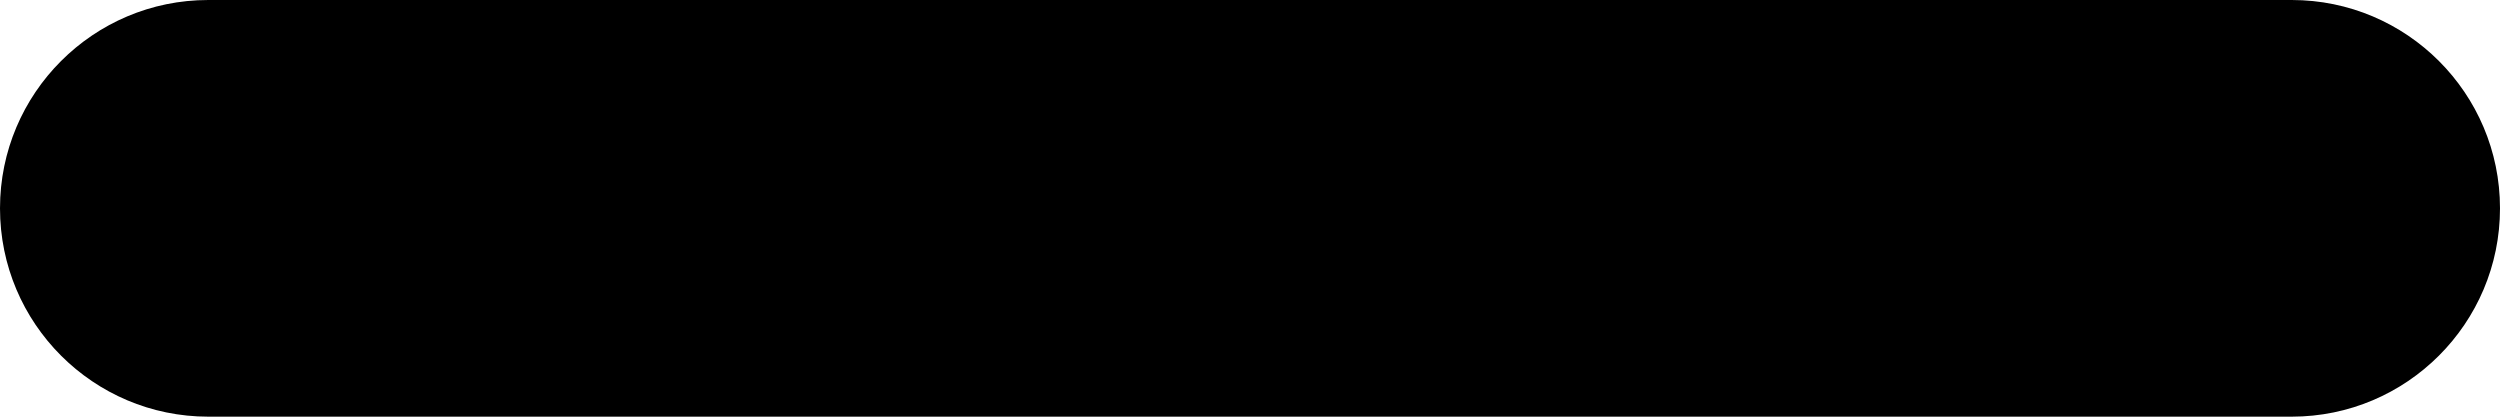
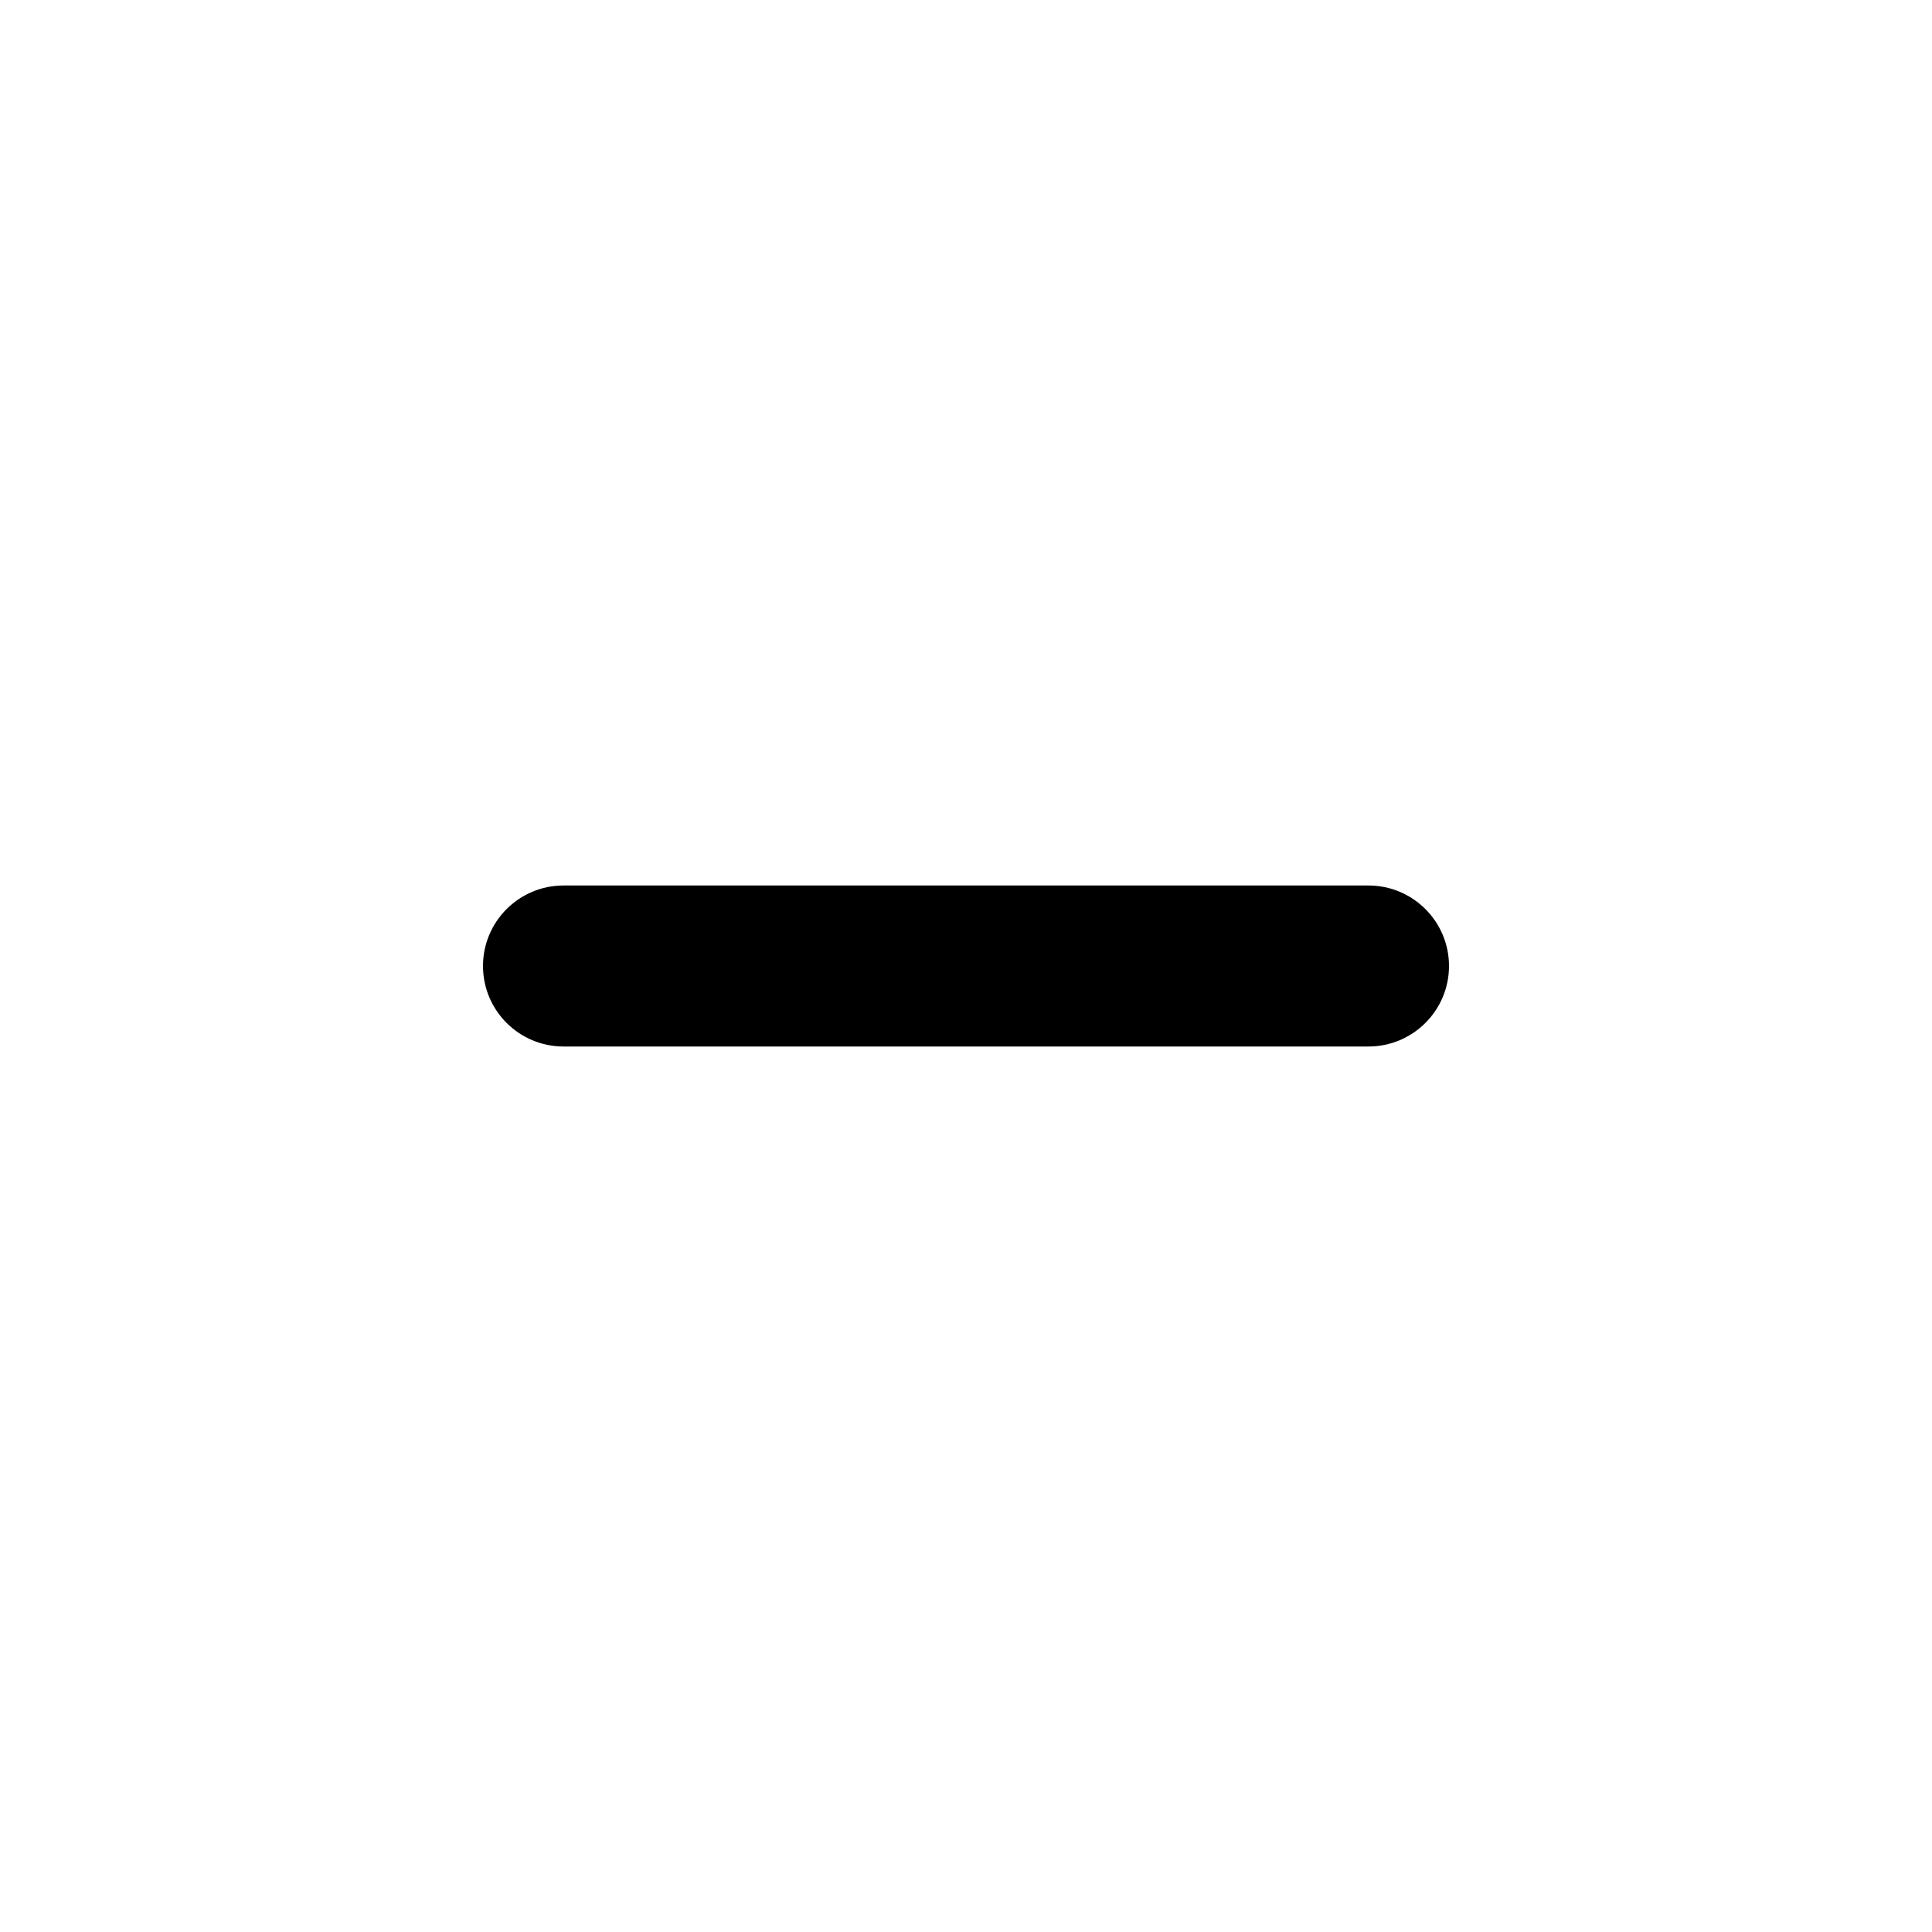
- <svg xmlns="http://www.w3.org/2000/svg" width="12px" height="2px" viewBox="0 0 12 2" version="1.1">
-   <path d="M1,0 C0.448,0 0,0.448 0,1 C0,1.552 0.448,2 1,2 L11,2 C11.552,2 12,1.552 12,1 C12,0.448 11.552,0 11,0 L1,0 Z" id="path-1" />
+ <svg xmlns="http://www.w3.org/2000/svg" width="24px" height="24px" viewBox="0 0 24 24" version="1.1">
+   <path d="M7,11 C6.448,11 6,11.448 6,12 C6,12.552 6.448,13 7,13 L17,13 C17.552,13 18,12.552 18,12 C18,11.448 17.552,11 17,11 L7,11 Z" id="path-1" />
</svg>
